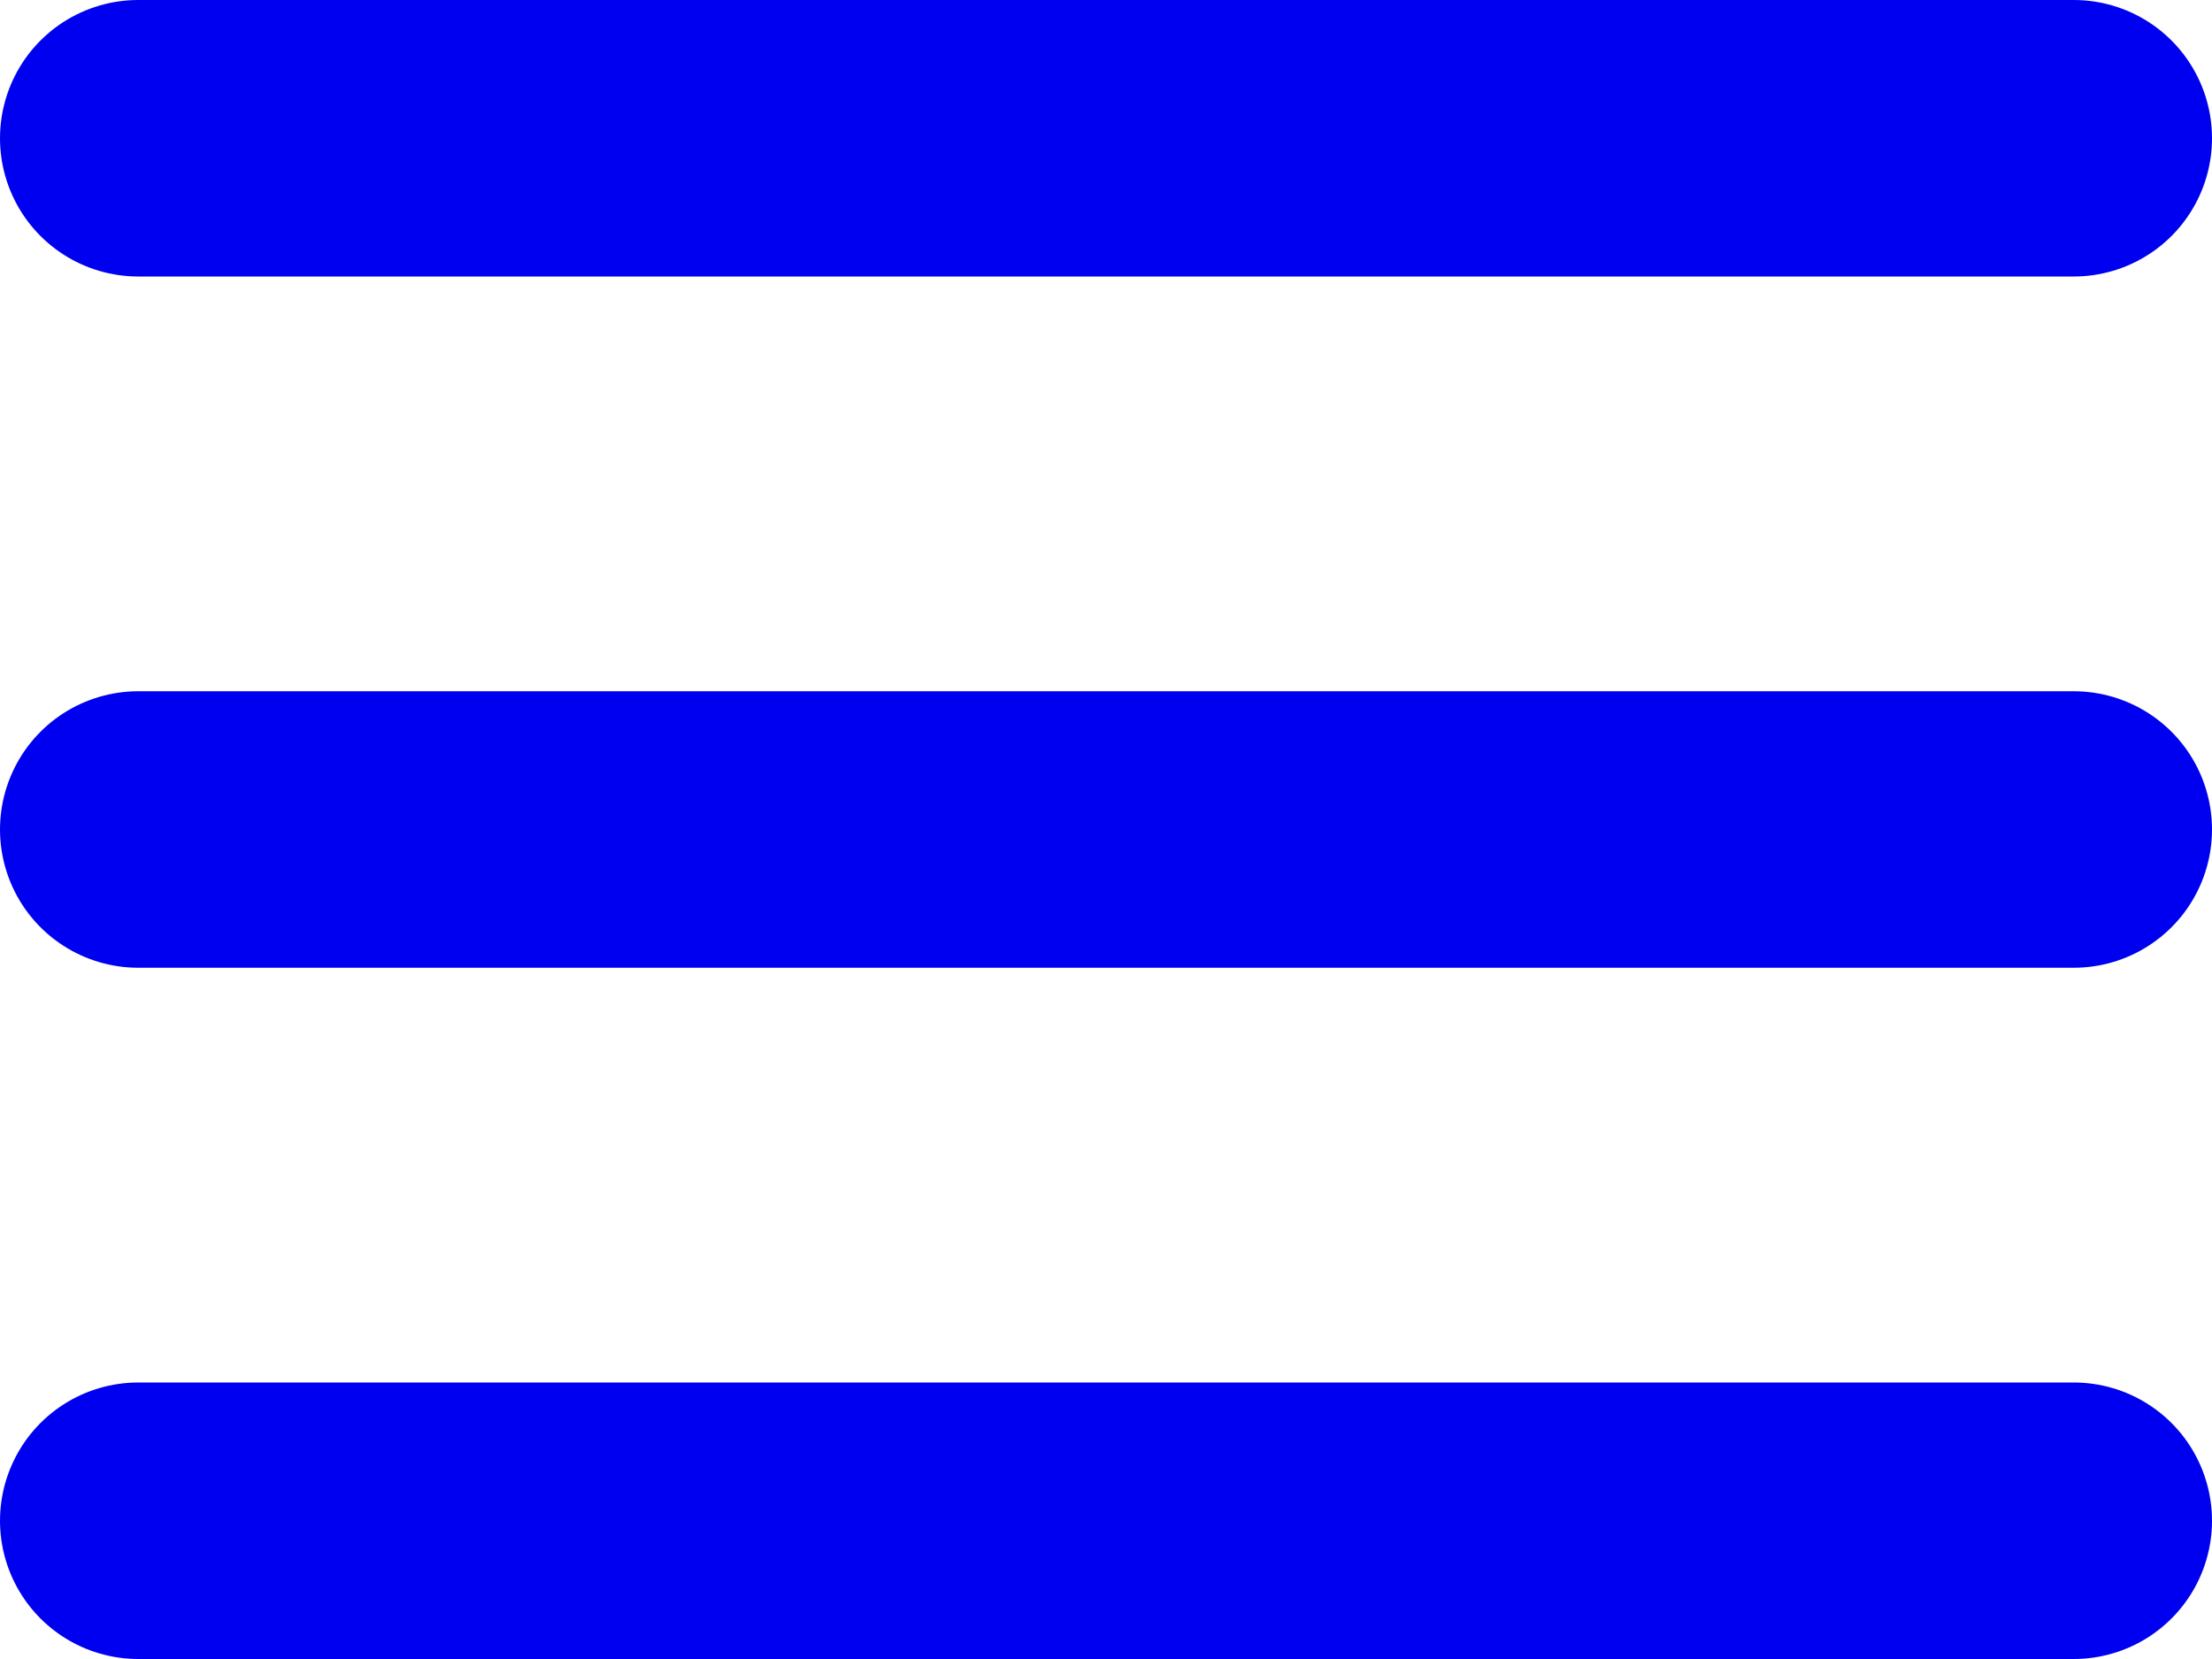
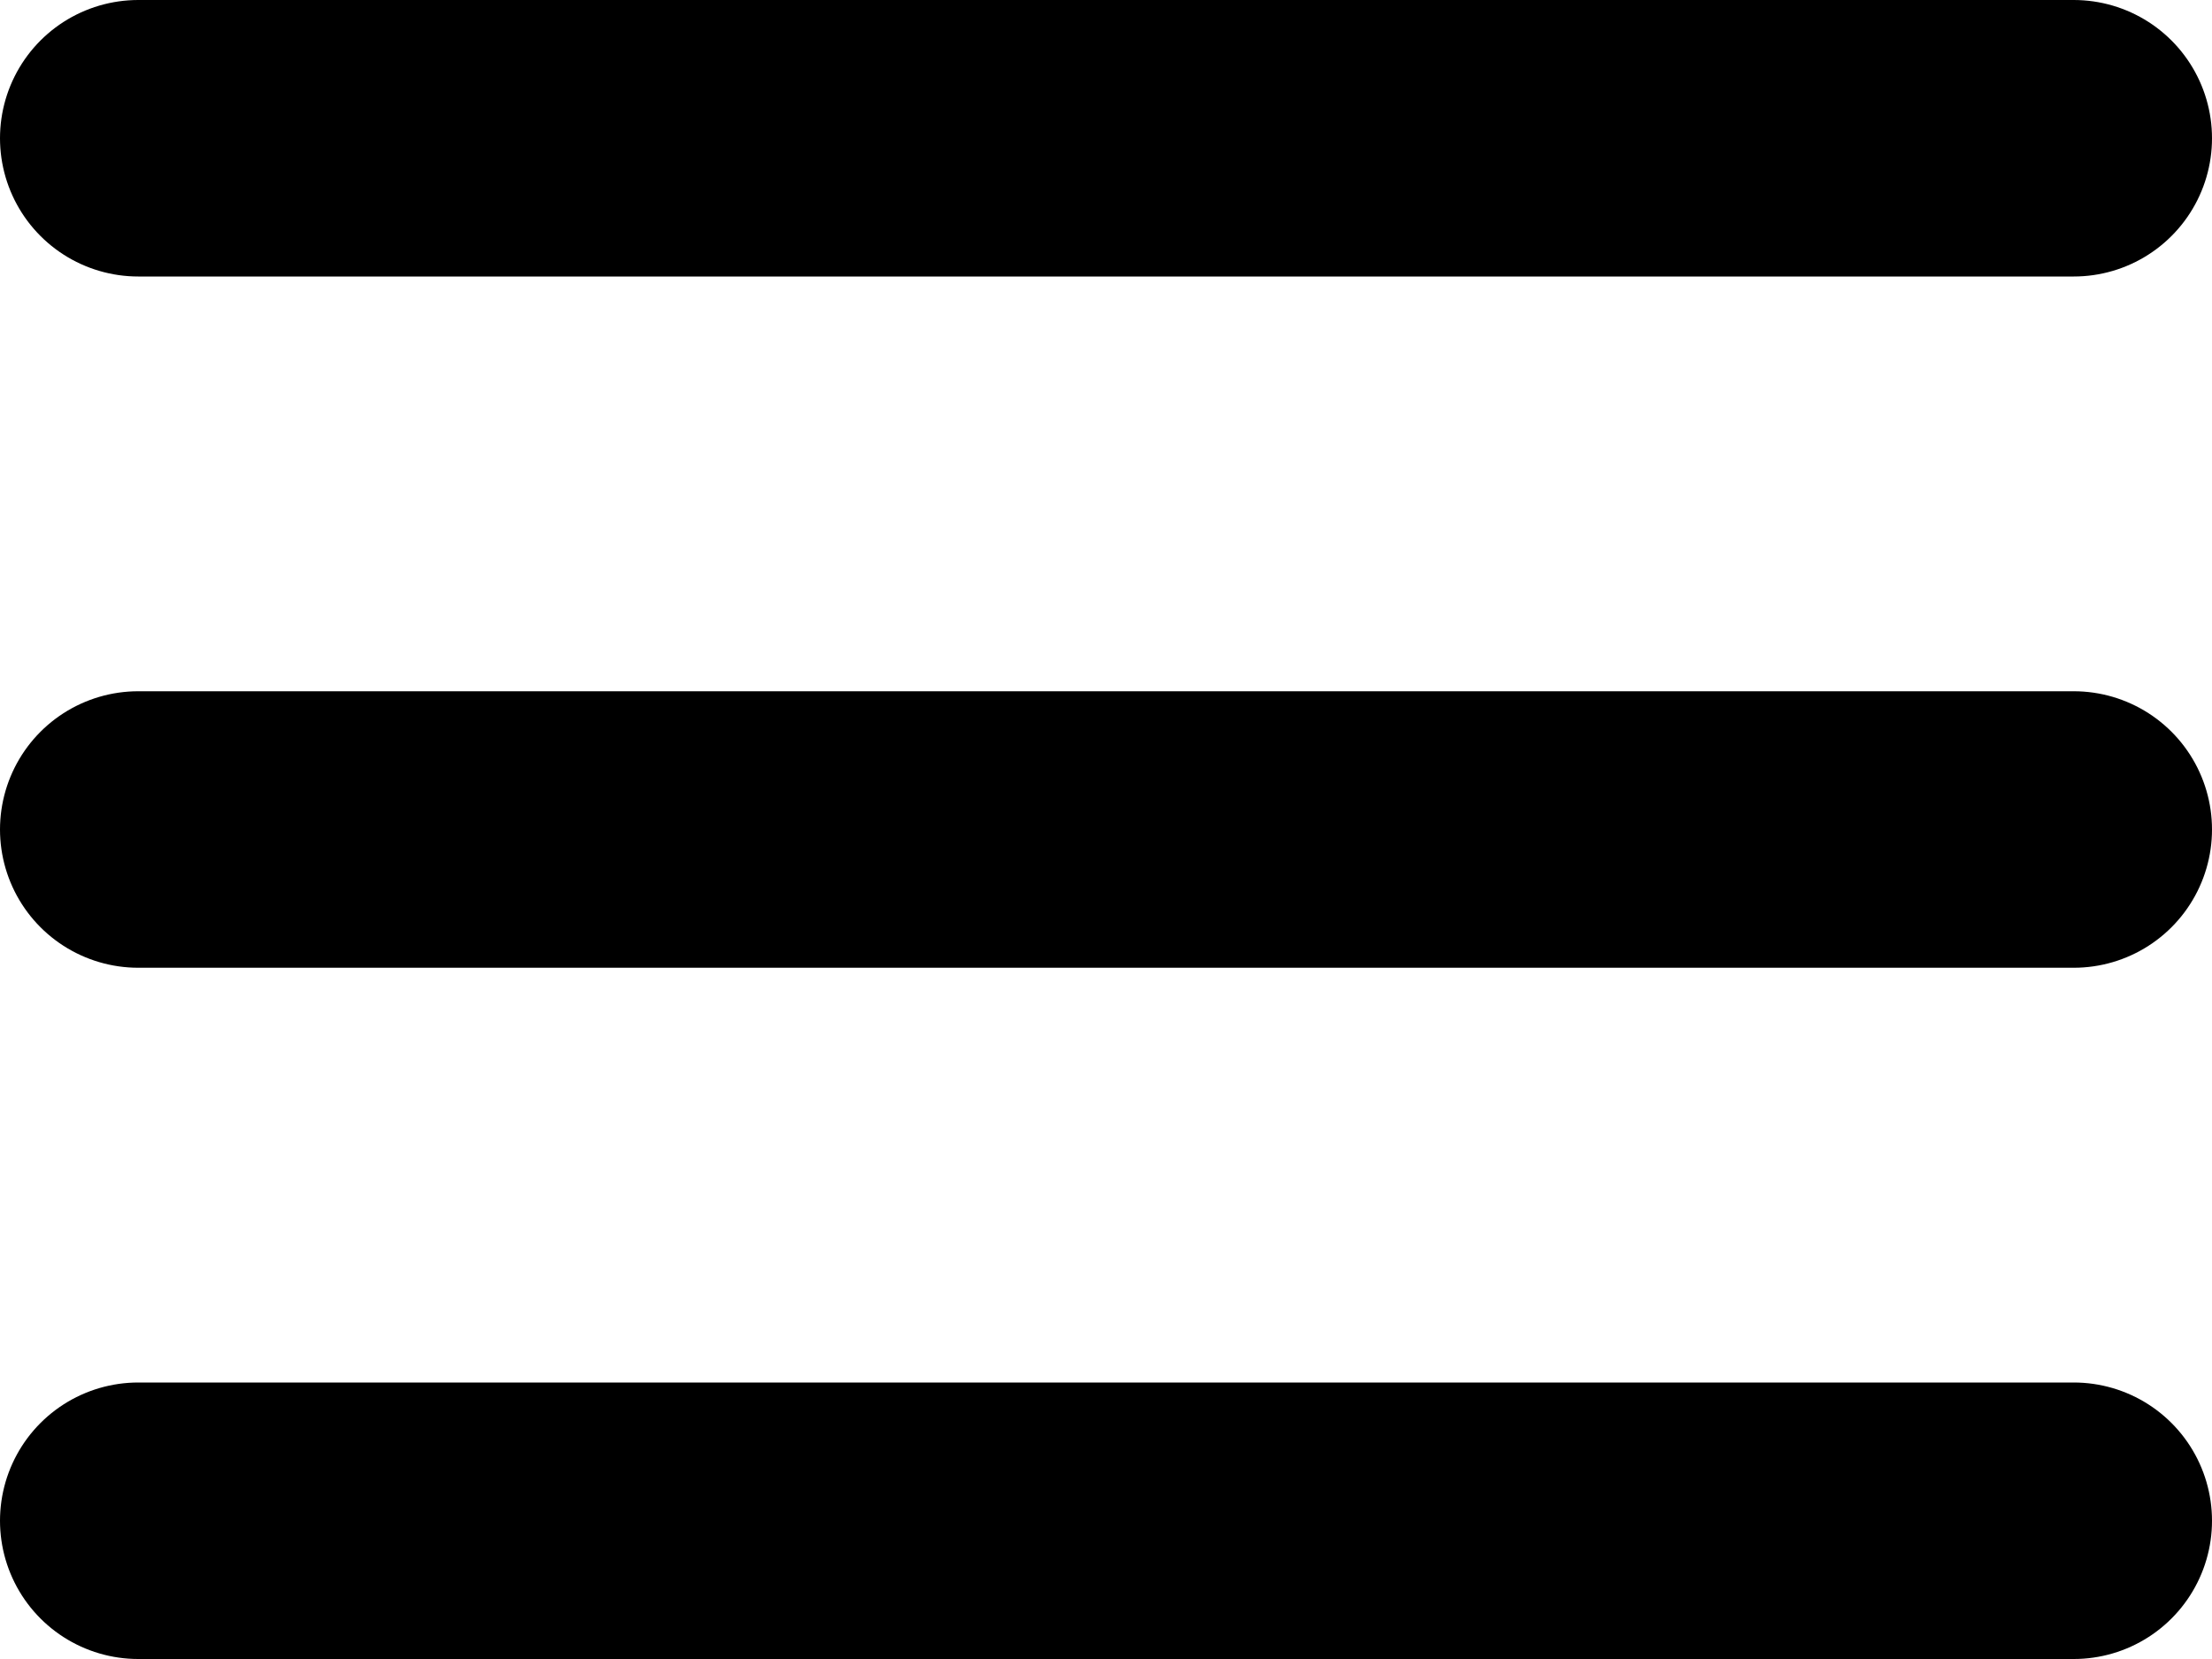
<svg xmlns="http://www.w3.org/2000/svg" width="16" height="12" viewBox="0 0 16 12" fill="none">
-   <path d="M15 6H1M15 1H1M15 11H1" stroke="#0000F0" stroke-width="2" stroke-linecap="round" stroke-linejoin="round" />
+   <path d="M15 6H1M15 1H1M15 11H1" stroke="#000000" stroke-width="2" stroke-linecap="round" stroke-linejoin="round" />
</svg>
